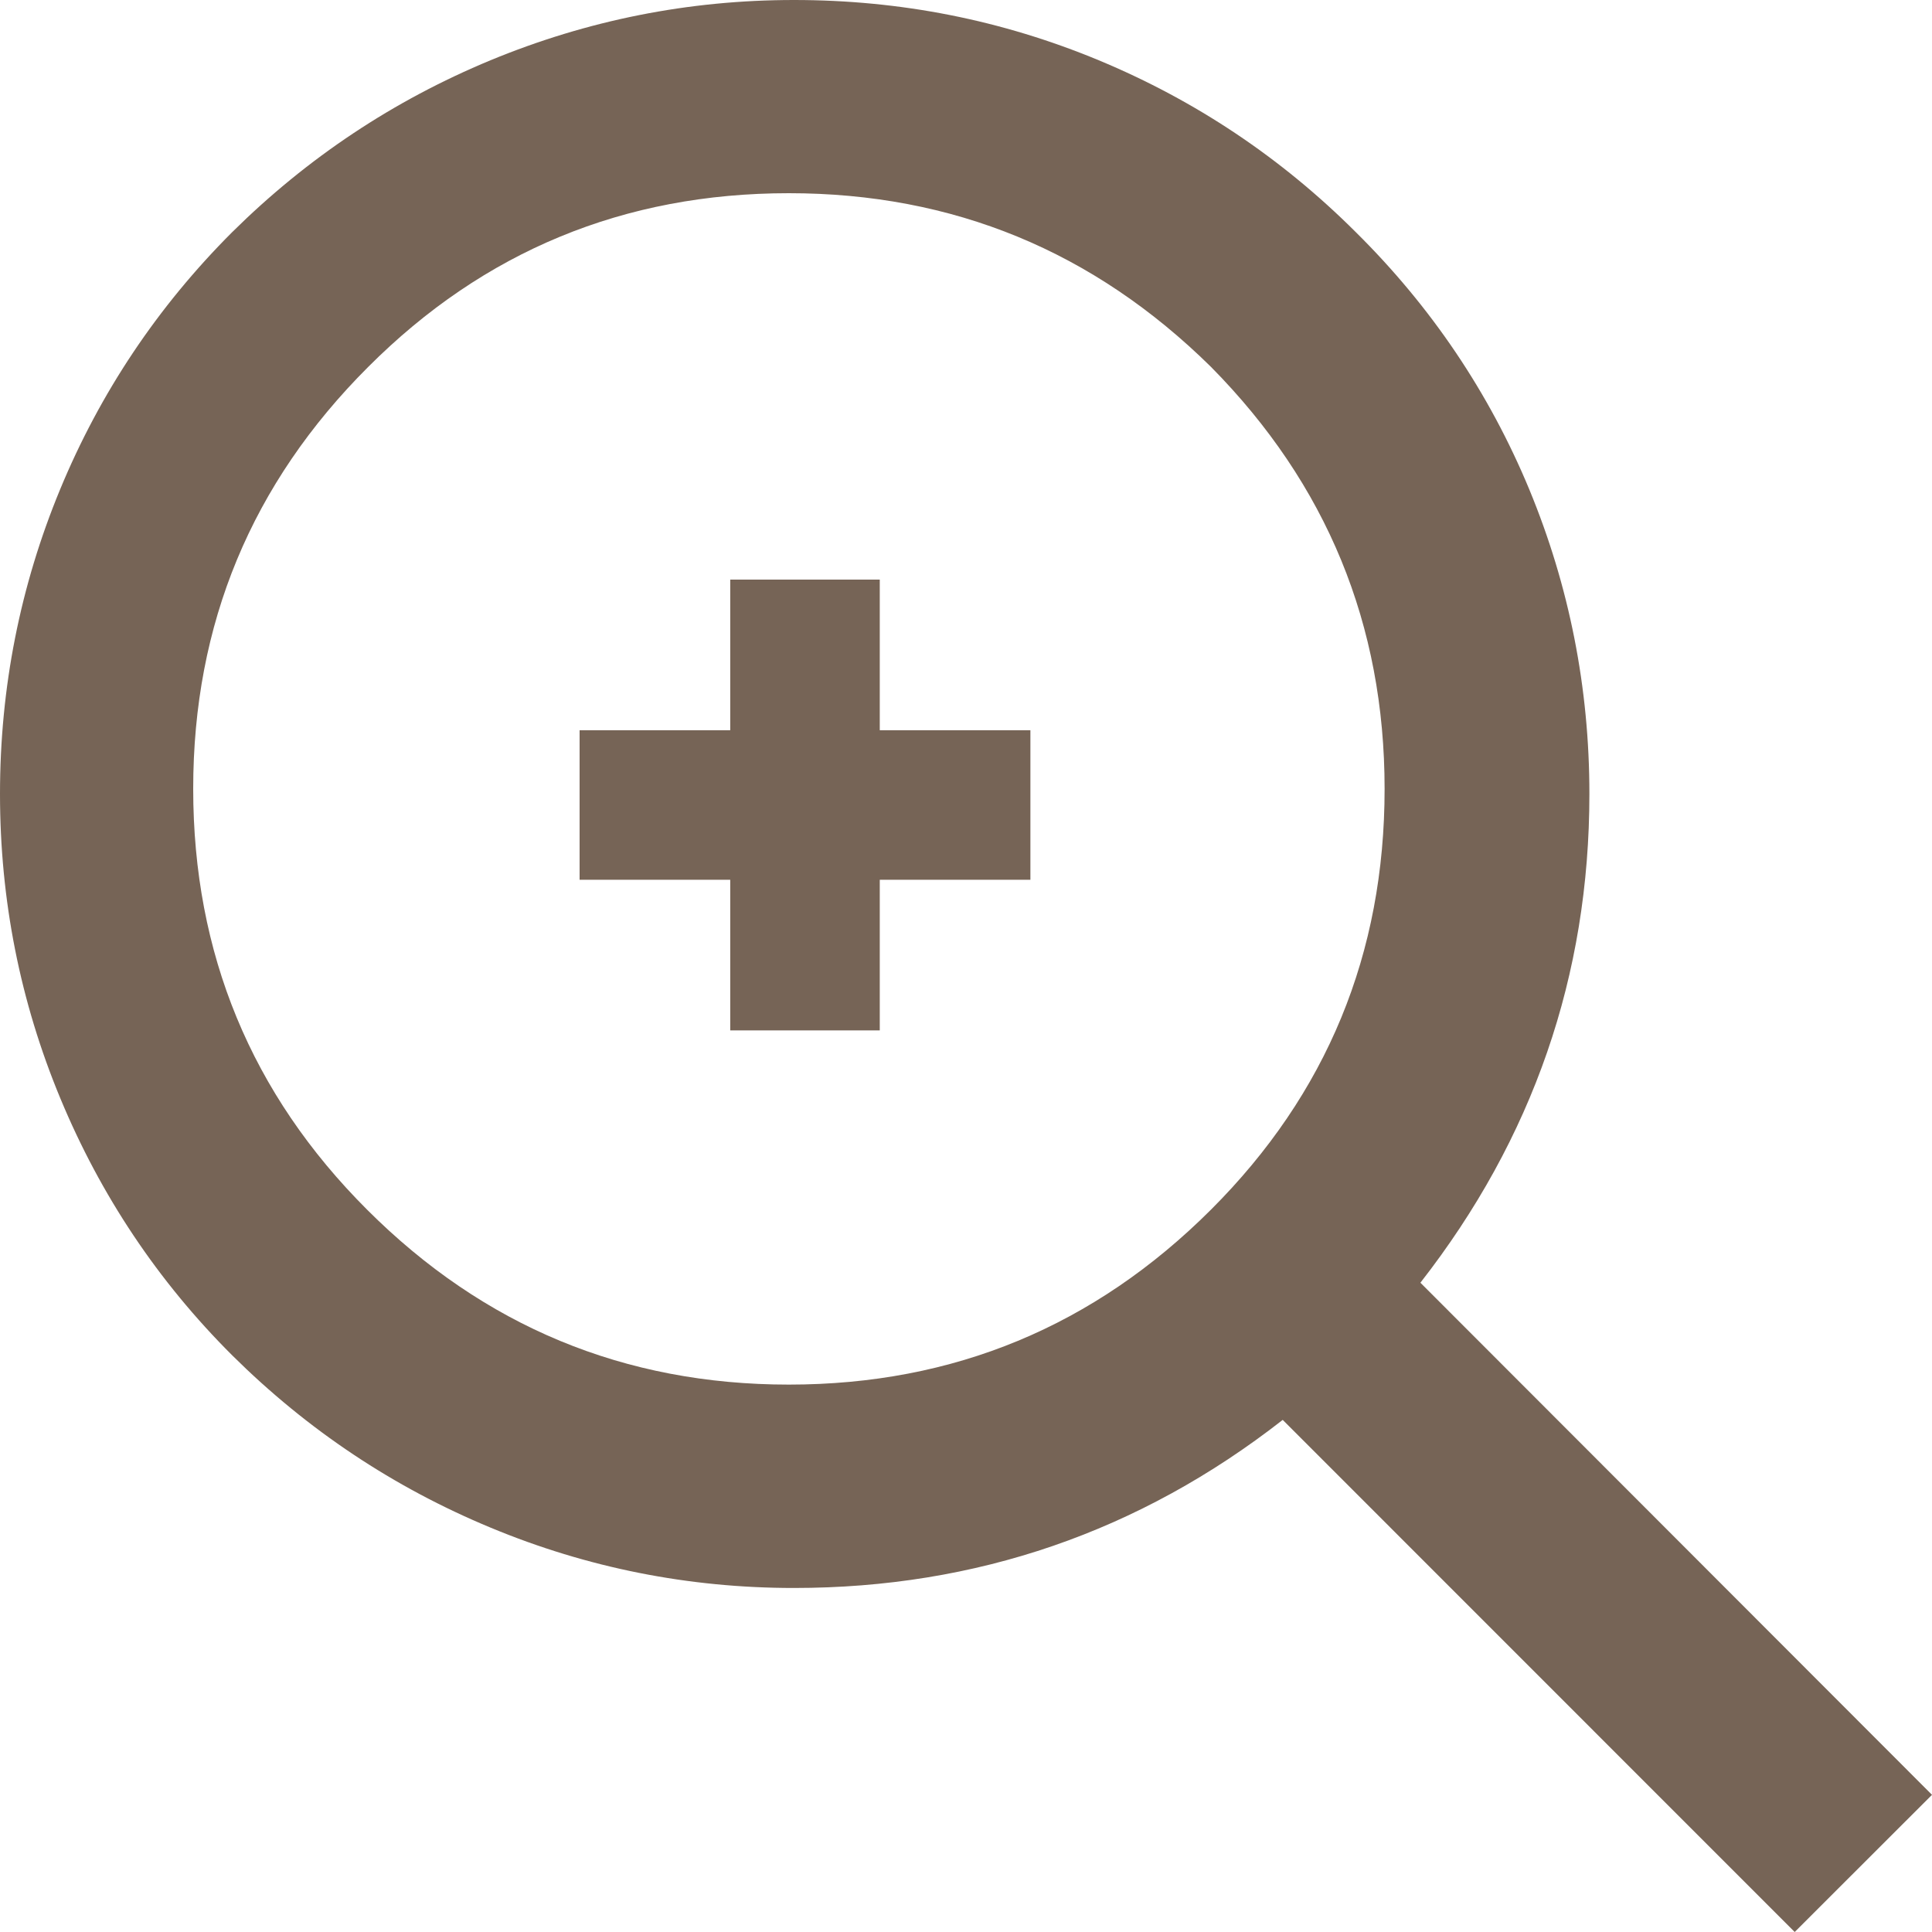
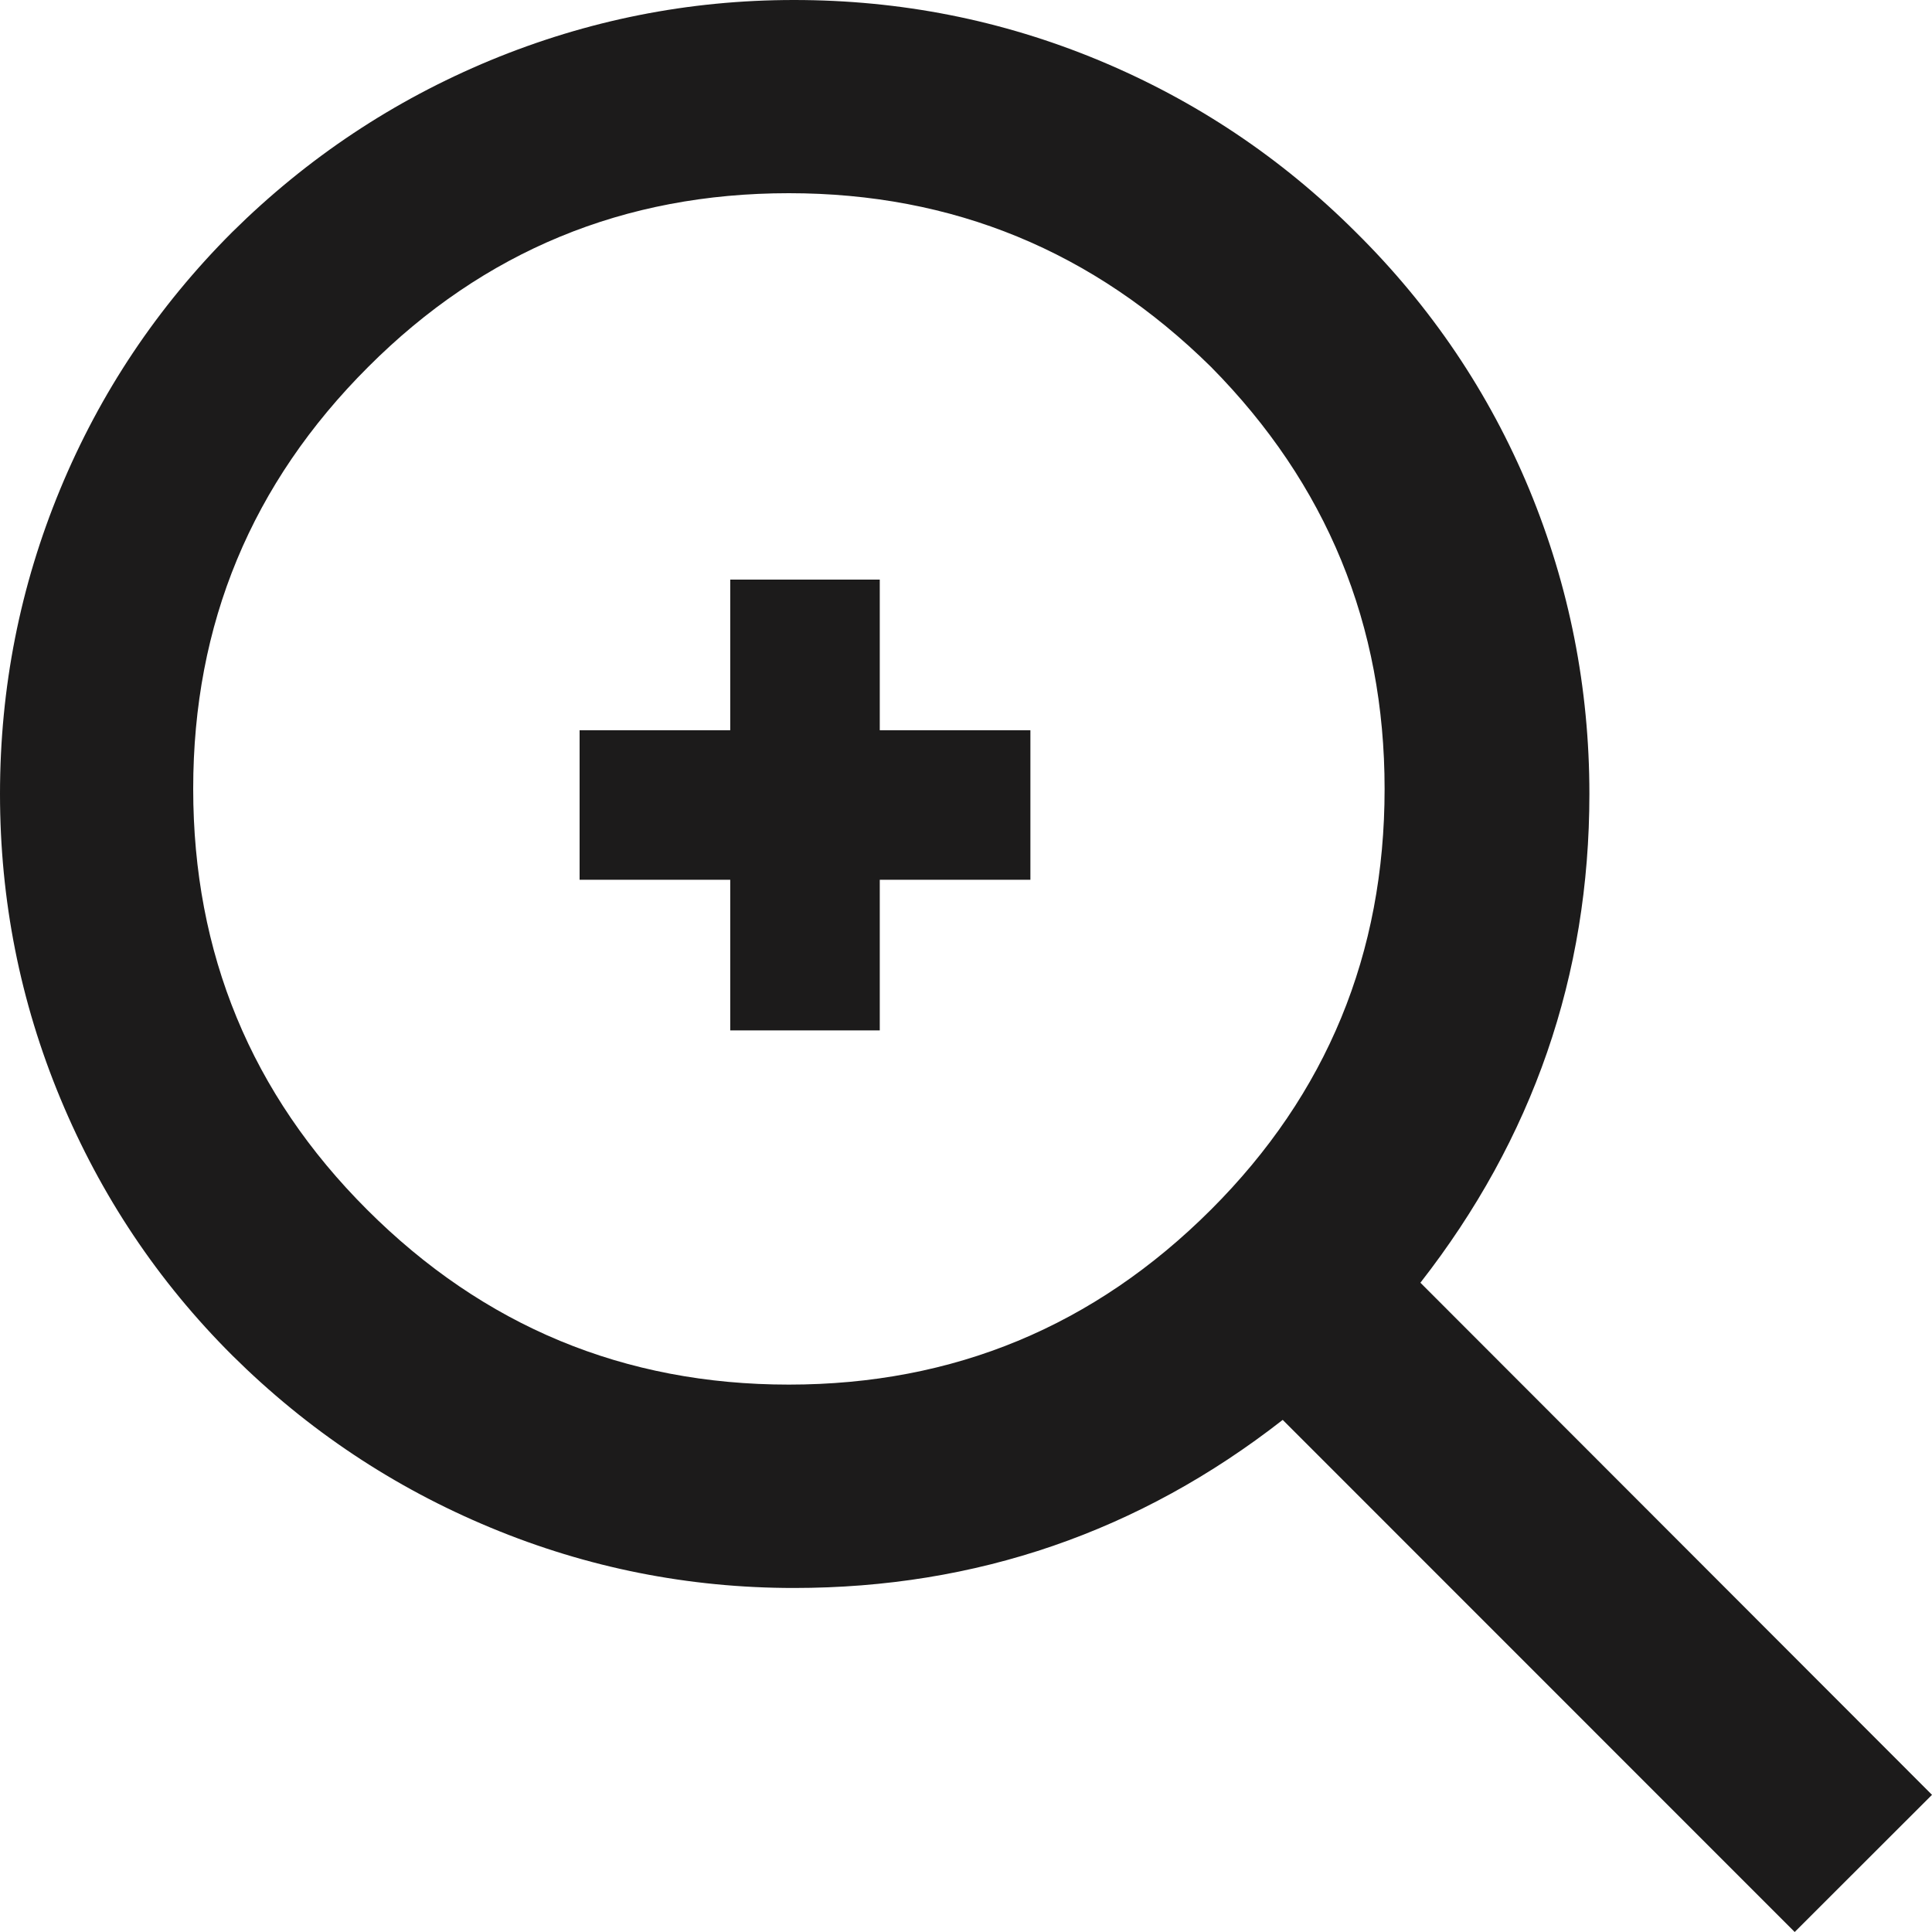
<svg xmlns="http://www.w3.org/2000/svg" width="60" height="60" viewBox="0 0 60 60">
  <g fill="none" fill-rule="evenodd">
-     <path fill="#766456" fill-rule="nonzero" d="M60,55.74 L55.736,60 L39.836,44.096 C35.384,47.572 30.32,49.316 24.656,49.316 C21.388,49.316 18.244,48.692 15.24,47.444 C12.232,46.196 9.556,44.416 7.216,42.096 C4.9,39.788 3.124,37.12 1.876,34.116 C0.624,31.104 0,27.948 0,24.656 C0,21.356 0.624,18.204 1.868,15.196 C3.112,12.192 4.892,9.528 7.208,7.212 C9.548,4.896 12.224,3.12 15.232,1.872 C18.244,0.628 21.384,0 24.656,0 C27.956,0 31.108,0.62 34.124,1.872 C37.124,3.12 39.788,4.896 42.108,7.212 C44.448,9.528 46.244,12.192 47.492,15.196 C48.736,18.204 49.36,21.36 49.36,24.656 C49.36,30.292 47.608,35.356 44.112,39.836 L60,55.74 Z M11.399,37.566 C15.017,41.183 19.385,43 24.498,43 C29.623,43 33.987,41.183 37.609,37.566 C41.207,33.972 43,29.617 43,24.5 C43,19.407 41.207,15.036 37.609,11.395 C33.959,7.797 29.596,6 24.498,6 C19.381,6 15.025,7.801 11.435,11.395 C7.813,15.012 6,19.375 6,24.496 C6,29.609 7.801,33.972 11.399,37.566 Z" />
-     <polygon fill="#766456" points="32 22.678 27.322 22.678 27.322 18 22.678 18 22.678 22.678 18 22.678 18 27.322 22.678 27.322 22.678 32 27.322 32 27.322 27.322 32 27.322" />
+     <path fill="#1c1b1b" fill-rule="nonzero" d="M60,55.74 L55.736,60 L39.836,44.096 C35.384,47.572 30.32,49.316 24.656,49.316 C21.388,49.316 18.244,48.692 15.24,47.444 C12.232,46.196 9.556,44.416 7.216,42.096 C4.9,39.788 3.124,37.12 1.876,34.116 C0.624,31.104 0,27.948 0,24.656 C0,21.356 0.624,18.204 1.868,15.196 C3.112,12.192 4.892,9.528 7.208,7.212 C9.548,4.896 12.224,3.12 15.232,1.872 C18.244,0.628 21.384,0 24.656,0 C27.956,0 31.108,0.62 34.124,1.872 C37.124,3.12 39.788,4.896 42.108,7.212 C44.448,9.528 46.244,12.192 47.492,15.196 C48.736,18.204 49.36,21.36 49.36,24.656 C49.36,30.292 47.608,35.356 44.112,39.836 L60,55.74 Z M11.399,37.566 C15.017,41.183 19.385,43 24.498,43 C29.623,43 33.987,41.183 37.609,37.566 C41.207,33.972 43,29.617 43,24.5 C43,19.407 41.207,15.036 37.609,11.395 C33.959,7.797 29.596,6 24.498,6 C19.381,6 15.025,7.801 11.435,11.395 C7.813,15.012 6,19.375 6,24.496 C6,29.609 7.801,33.972 11.399,37.566 Z" />
+     <polygon fill="#1c1b1b" points="32 22.678 27.322 22.678 27.322 18 22.678 18 22.678 22.678 18 22.678 18 27.322 22.678 27.322 22.678 32 27.322 32 27.322 27.322 32 27.322" />
  </g>
</svg>
